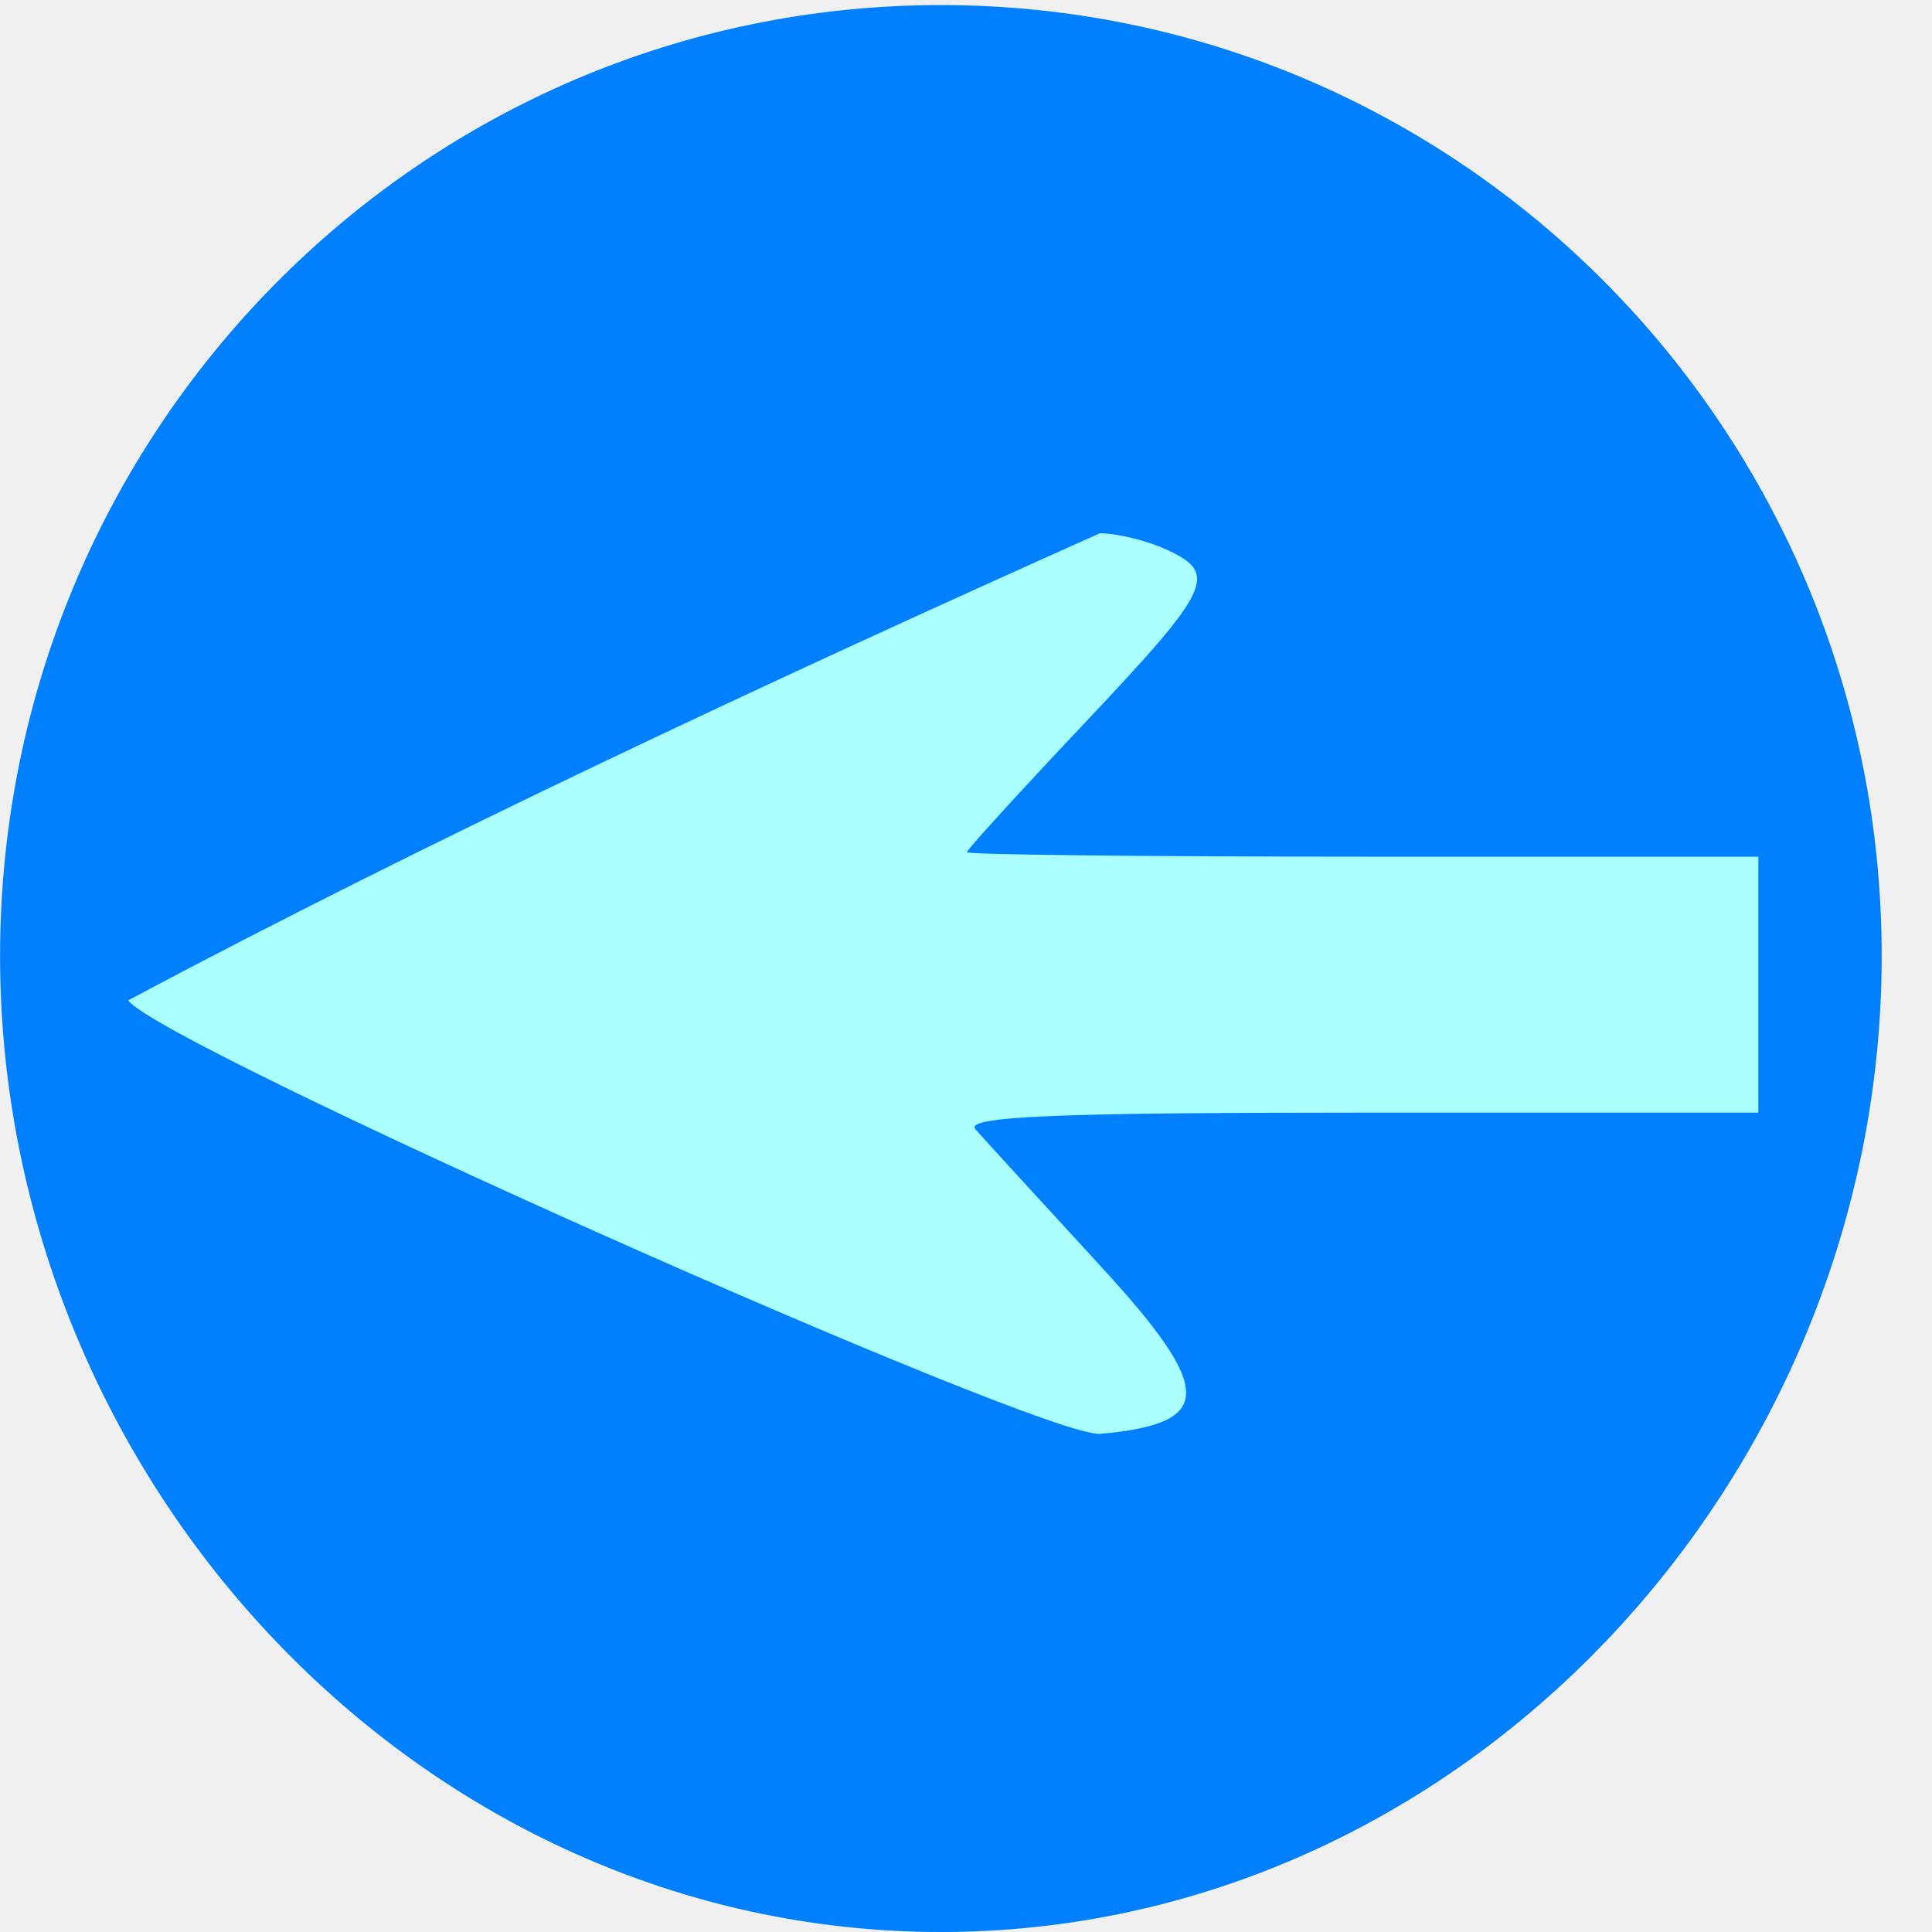
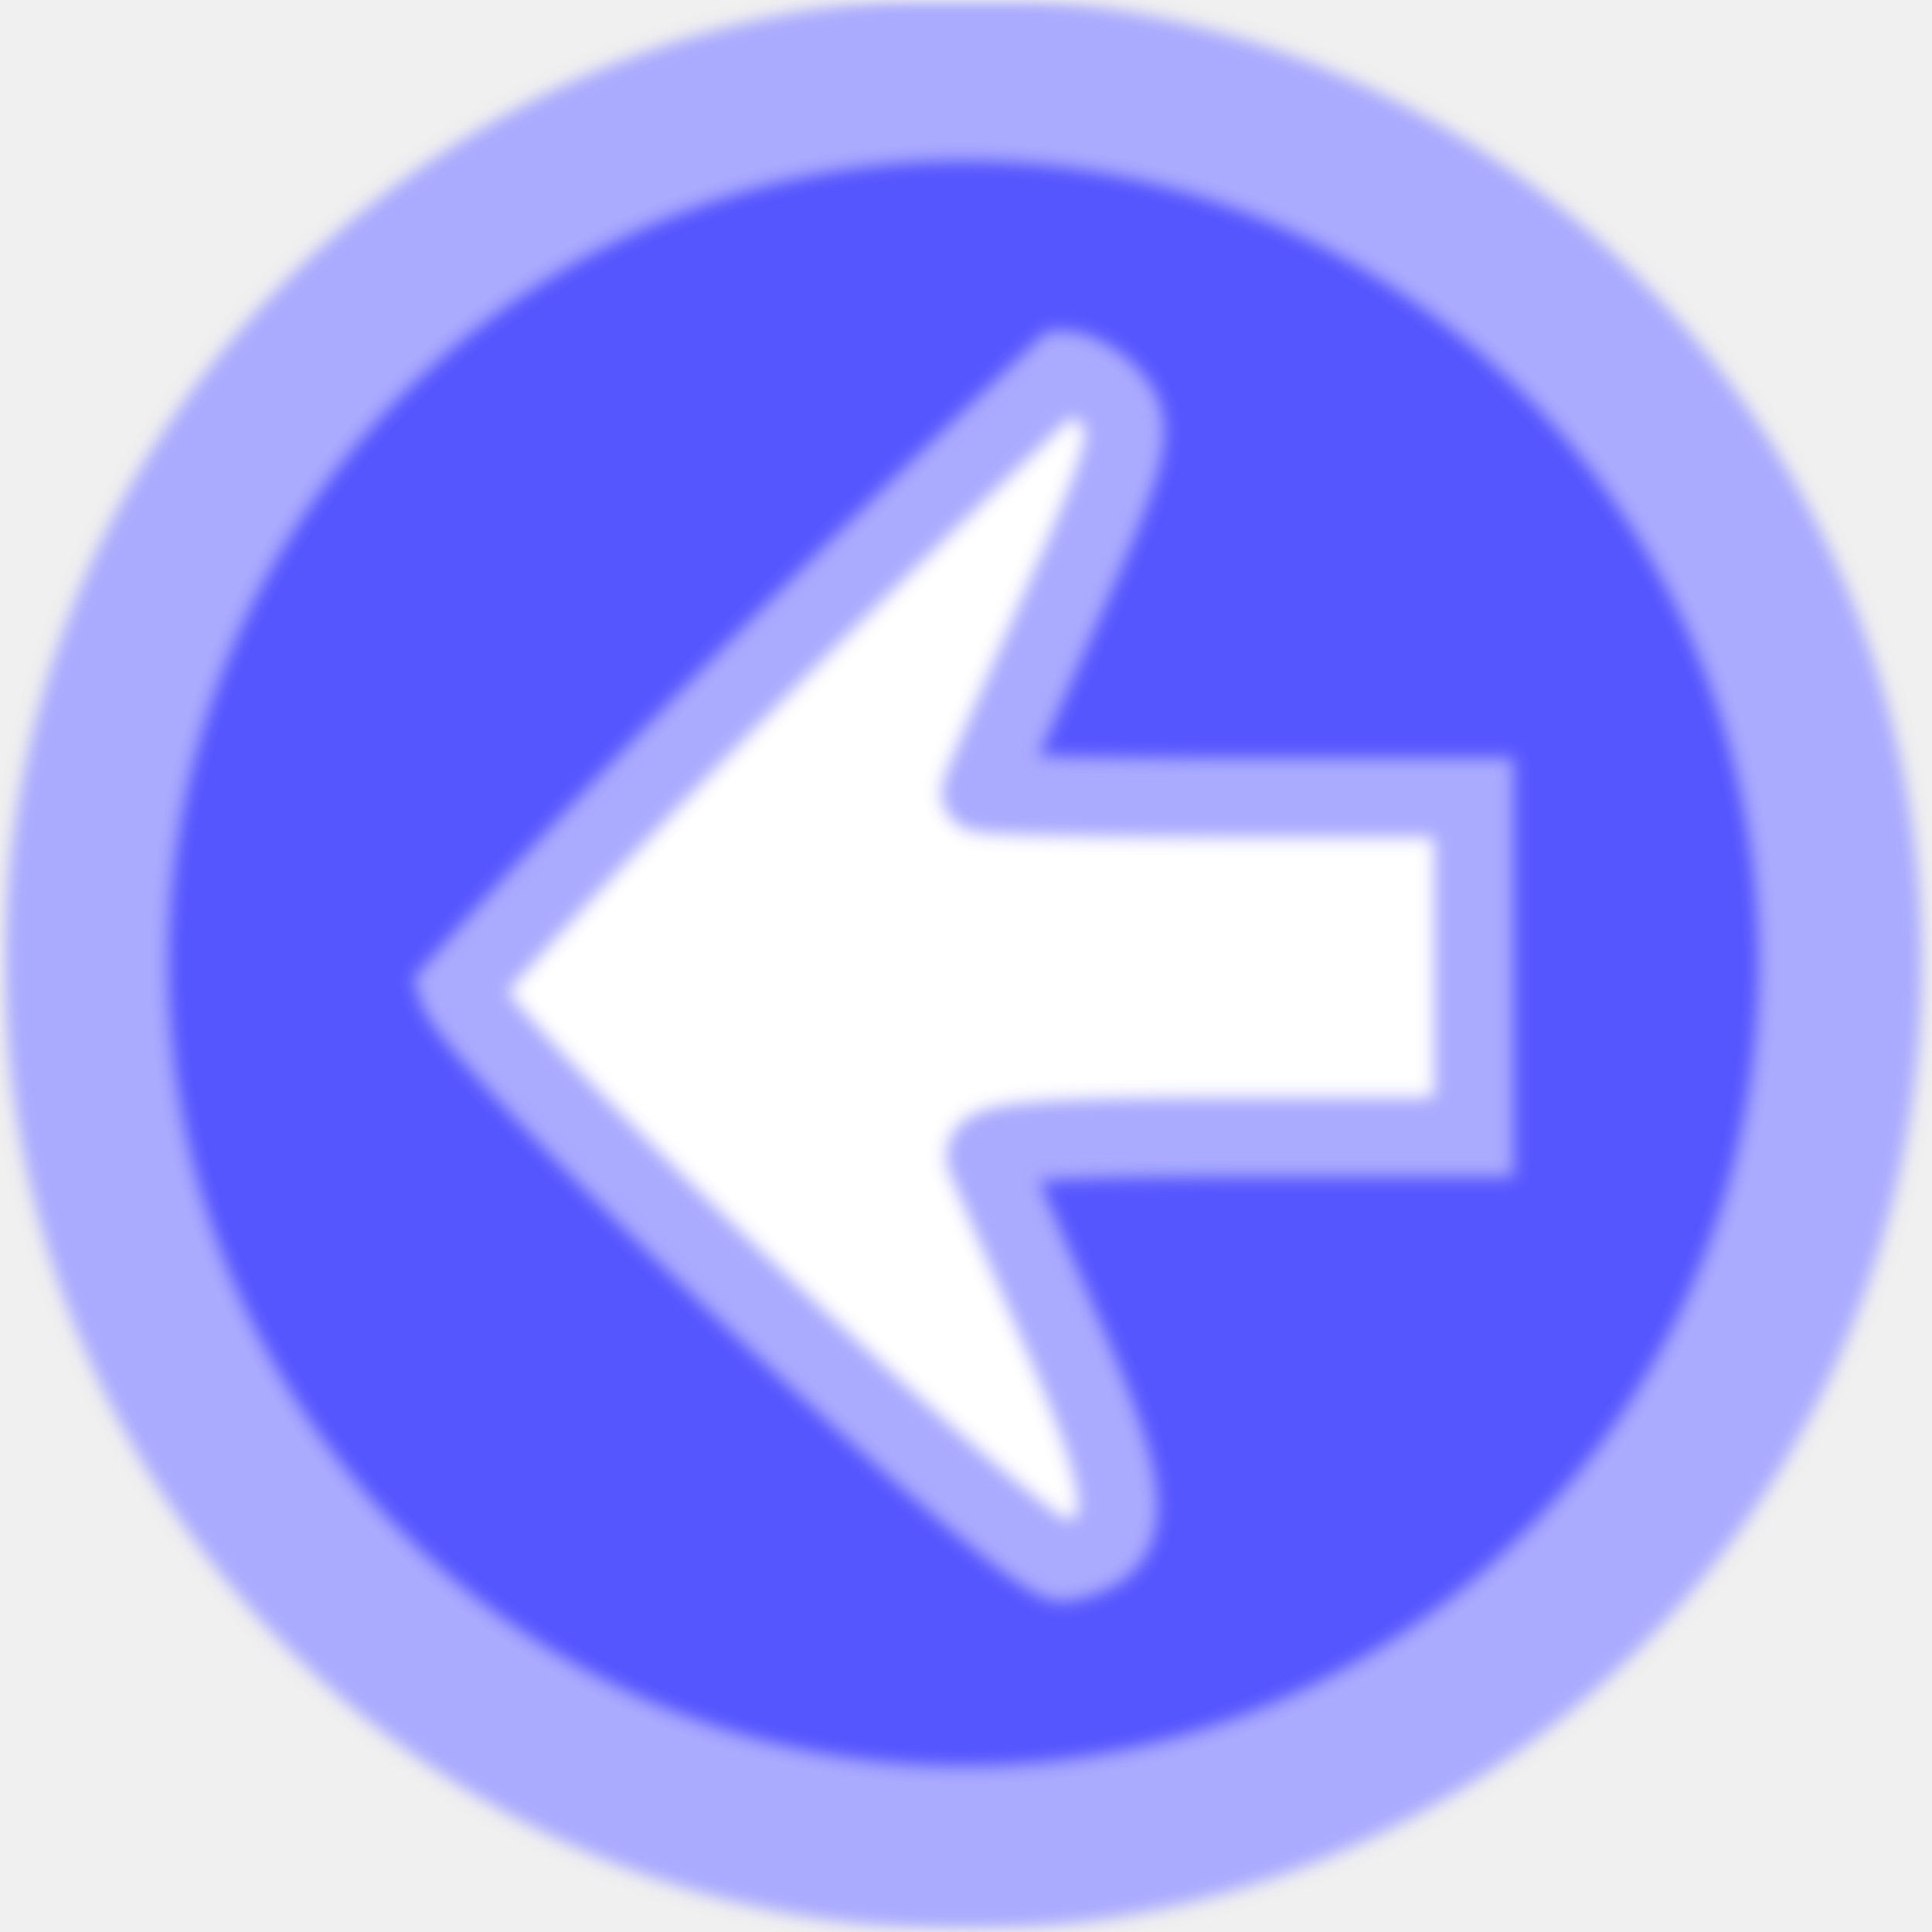
<svg xmlns="http://www.w3.org/2000/svg" width="24" height="24" enable-background="new 0 0 24 24">
  <g id="Layer_1">
-     <path stroke-width="0" id="svg_1" d="m11.688,24c-6.457,0 -11.687,-5.599 -11.687,-12.125c0,-6.526 5.23,-11.812 11.687,-11.812c6.457,0 11.687,5.286 11.687,11.812c0,6.526 -5.23,12.125 -11.687,12.125z" opacity="undefined" stroke="#000" fill="#007fff" />
-     <path transform="rotate(180, 11.7188, 12.2188)" stroke-width="0" id="svg_3" d="m8.95,17.612c-0.653,-0.3 -0.567,-0.482 1.02,-2.163c0.801,-0.849 1.457,-1.568 1.457,-1.598c0,-0.03 -2.212,-0.055 -4.916,-0.055l-4.916,0l0,-1.59l0,-1.59l4.955,0c3.821,0 4.913,-0.048 4.769,-0.209c-0.102,-0.115 -0.801,-0.879 -1.553,-1.697c-1.417,-1.542 -1.417,-1.956 0.002,-2.084c0.706,-0.064 11.699,4.838 12.077,5.385c-3.662,1.954 -8.039,3.999 -12.07,5.802c-0.213,0 -0.583,-0.09 -0.824,-0.201l0,0z" stroke="#000" fill="#aaffff" />
+     <ellipse filter="url(#svg_1_blur)" fill="#5656ff" stroke="#aaaaff" cx="11.969" cy="11.969" id="svg_1" rx="10.906" ry="11" stroke-width="2" />
+     <path transform="rotate(180, 12, 12)" filter="url(#svg_2_blur)" fill="#ffffff" stroke="#aaaaff" d="m10.277,19.125c-0.406,-0.396 -0.353,-0.636 0.635,-2.858c0.499,-1.122 0.907,-2.072 0.907,-2.112c0,-0.04 -1.377,-0.072 -3.06,-0.072l-3.06,0l0,-2.101l0,-2.101l3.084,0c2.378,0 3.058,-0.063 2.968,-0.276c-0.064,-0.152 -0.499,-1.161 -0.967,-2.242c-0.882,-2.038 -0.882,-2.584 0.001,-2.754c0.439,-0.084 7.282,6.392 7.517,7.115c-2.279,2.581 -5.003,5.283 -7.513,7.665c-0.132,0 -0.363,-0.119 -0.513,-0.265l0,0l0,0z" id="svg_2" />
  </g>
+   <defs>
+     <filter id="svg_2_blur">
+       <feGaussianBlur stdDeviation="0.1" in="SourceGraphic" />
+     </filter>
+     <filter id="svg_1_blur">
+       <feGaussianBlur stdDeviation="0.1" in="SourceGraphic" />
+     </filter>
+   </defs>
</svg>
